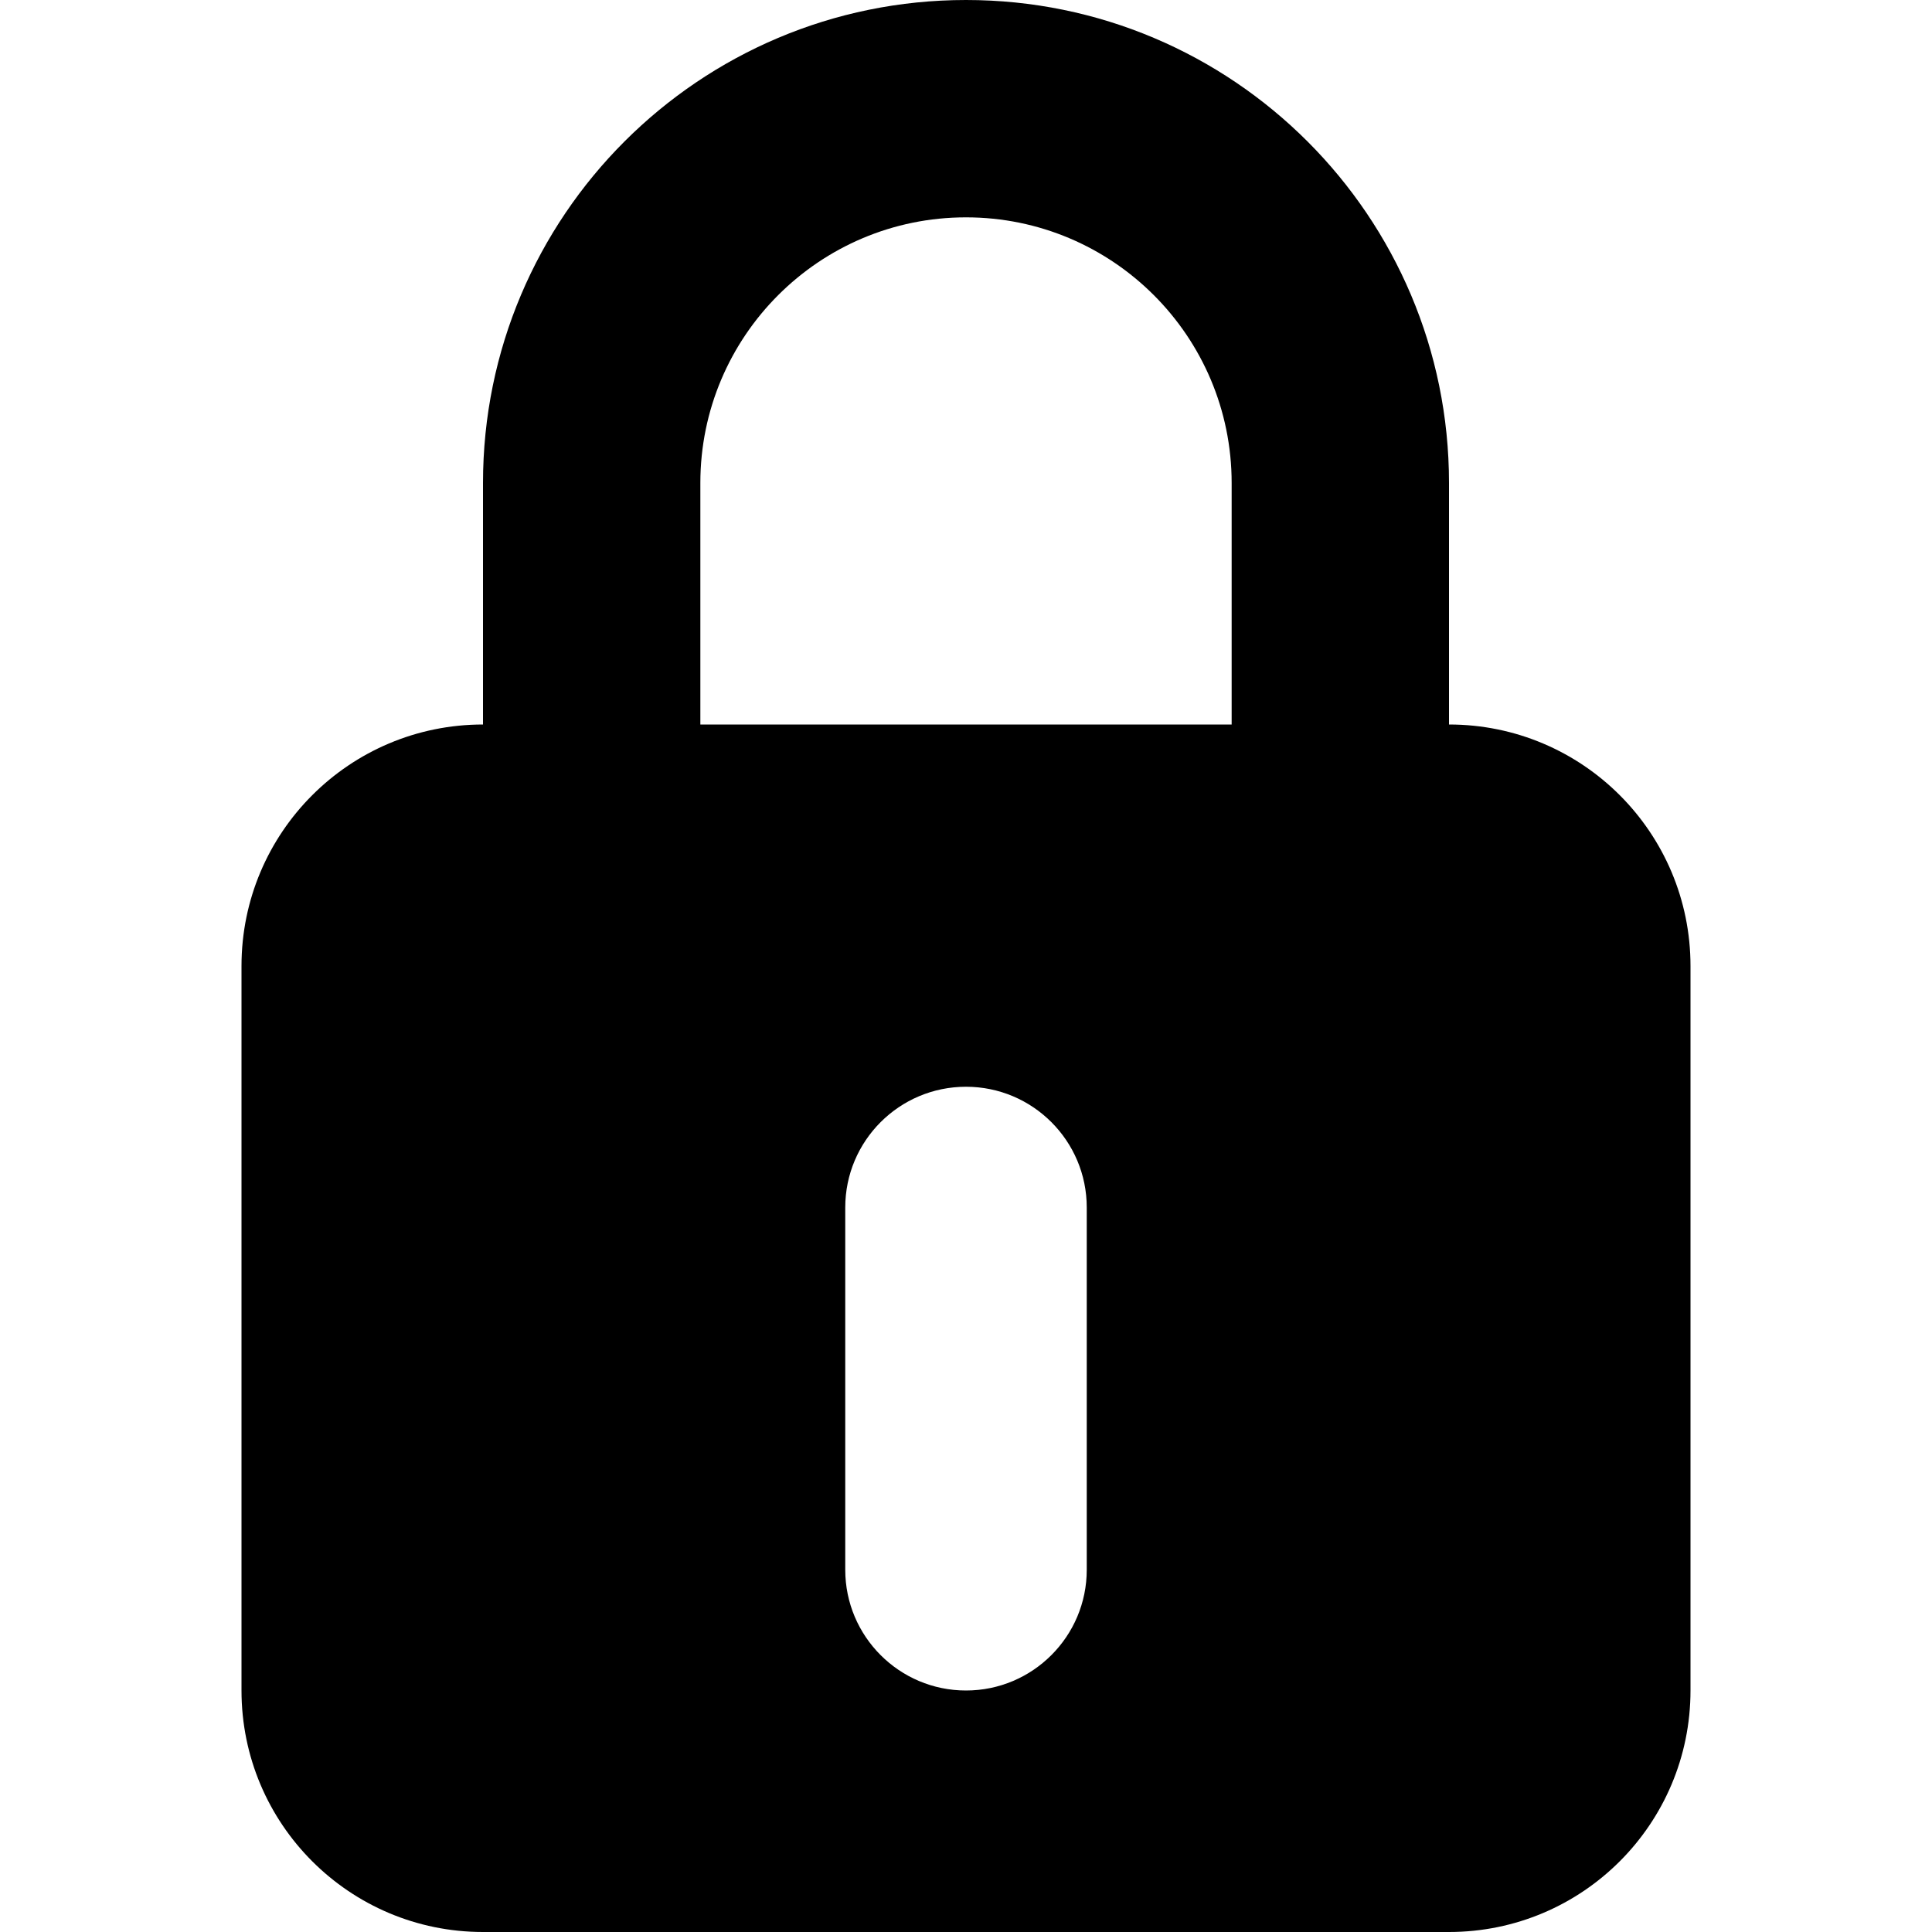
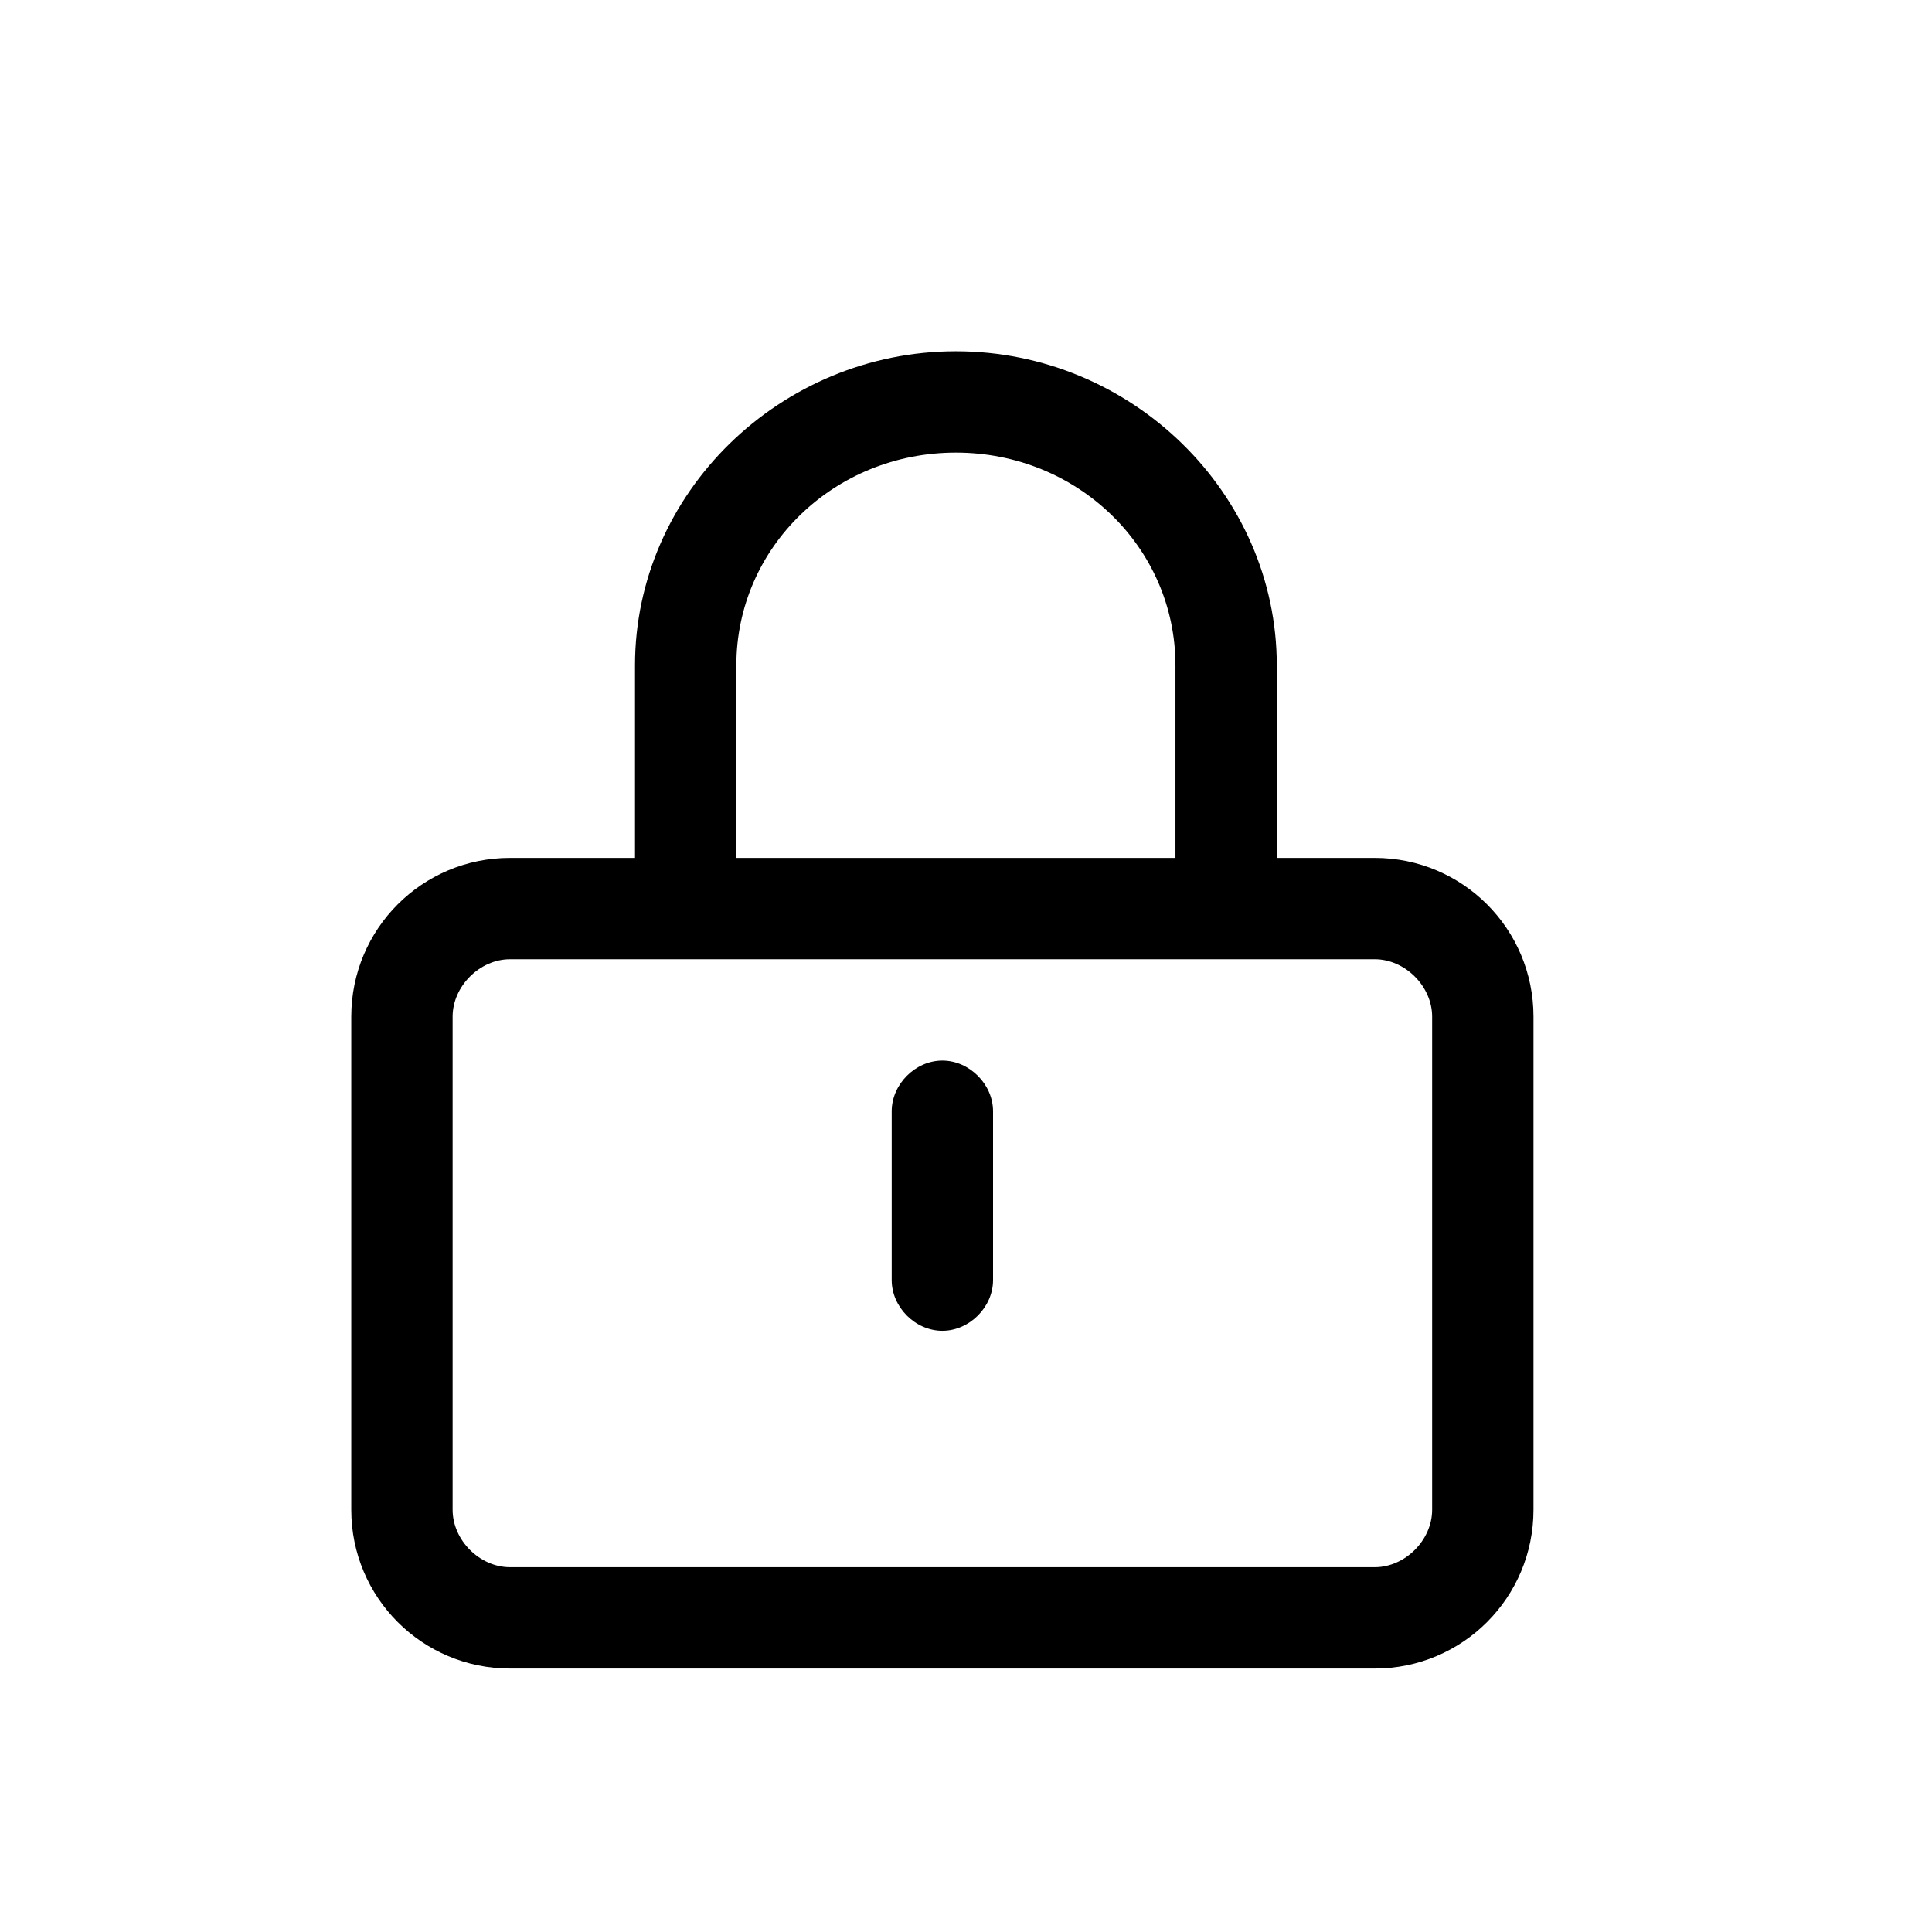
- <svg xmlns="http://www.w3.org/2000/svg" viewBox="0 0 16 16">
-   <path d="M5.8,6 L10.2,6 L10.2,4 C10.2,2.785 9.215,1.8 8,1.8 C6.785,1.8 5.8,2.785 5.8,4 L5.8,6 Z M12,6 C13.105,6 14,6.895 14,8 L14,14 C14,15.105 13.105,16 12,16 L4,16 C2.895,16 2,15.105 2,14 L2,8 C2,6.895 2.895,6 4,6 L4,4 C4,1.791 5.791,0 8,0 C10.209,0 12,1.791 12,4 L12,6 Z M8,9 C7.448,9 7,9.448 7,10 L7,13 C7,13.552 7.448,14 8,14 C8.552,14 9,13.552 9,13 L9,10 C9,9.448 8.552,9 8,9 Z" />
+ <svg viewBox="0 0 22 22">
+   <defs>
+     <clipPath id="master_svg0_151_625">
+       <rect x="0" y="0" width="22" height="22" rx="0" />
+     </clipPath>
+   </defs>
+   <g clipPath="url(#master_svg0_151_625)">
+     <path d="M14.539,9.769L15.654,9.769C16.654,9.769,17.462,10.577,17.462,11.577L17.462,17.192C17.462,18.192,16.654,19,15.654,19L5.808,19C4.808,19,4,18.192,4,17.192L4,11.577C4,10.577,4.808,9.769,5.808,9.769L7.231,9.769L7.231,7.577C7.231,5.615,8.885,4,10.885,4C12.885,4,14.539,5.615,14.539,7.577L14.539,9.769ZM10.885,5.154C9.5,5.154,8.385,6.231,8.385,7.577L8.385,9.769L13.385,9.769L13.385,7.577C13.385,6.231,12.269,5.154,10.885,5.154ZM15.654,17.846C16,17.846,16.308,17.538,16.308,17.192L16.308,11.577C16.308,11.231,16,10.923,15.654,10.923L5.808,10.923C5.462,10.923,5.154,11.231,5.154,11.577L5.154,17.192C5.154,17.538,5.462,17.846,5.808,17.846L15.654,17.846ZM10.154,12.654C10.154,12.346,10.423,12.077,10.731,12.077C11.038,12.077,11.308,12.346,11.308,12.654L11.308,14.577C11.308,14.885,11.038,15.154,10.731,15.154C10.423,15.154,10.154,14.885,10.154,14.577L10.154,12.654Z" strokeOpacity="0" fillRule="evenodd" fillOpacity="1" />
+   </g>
</svg>
